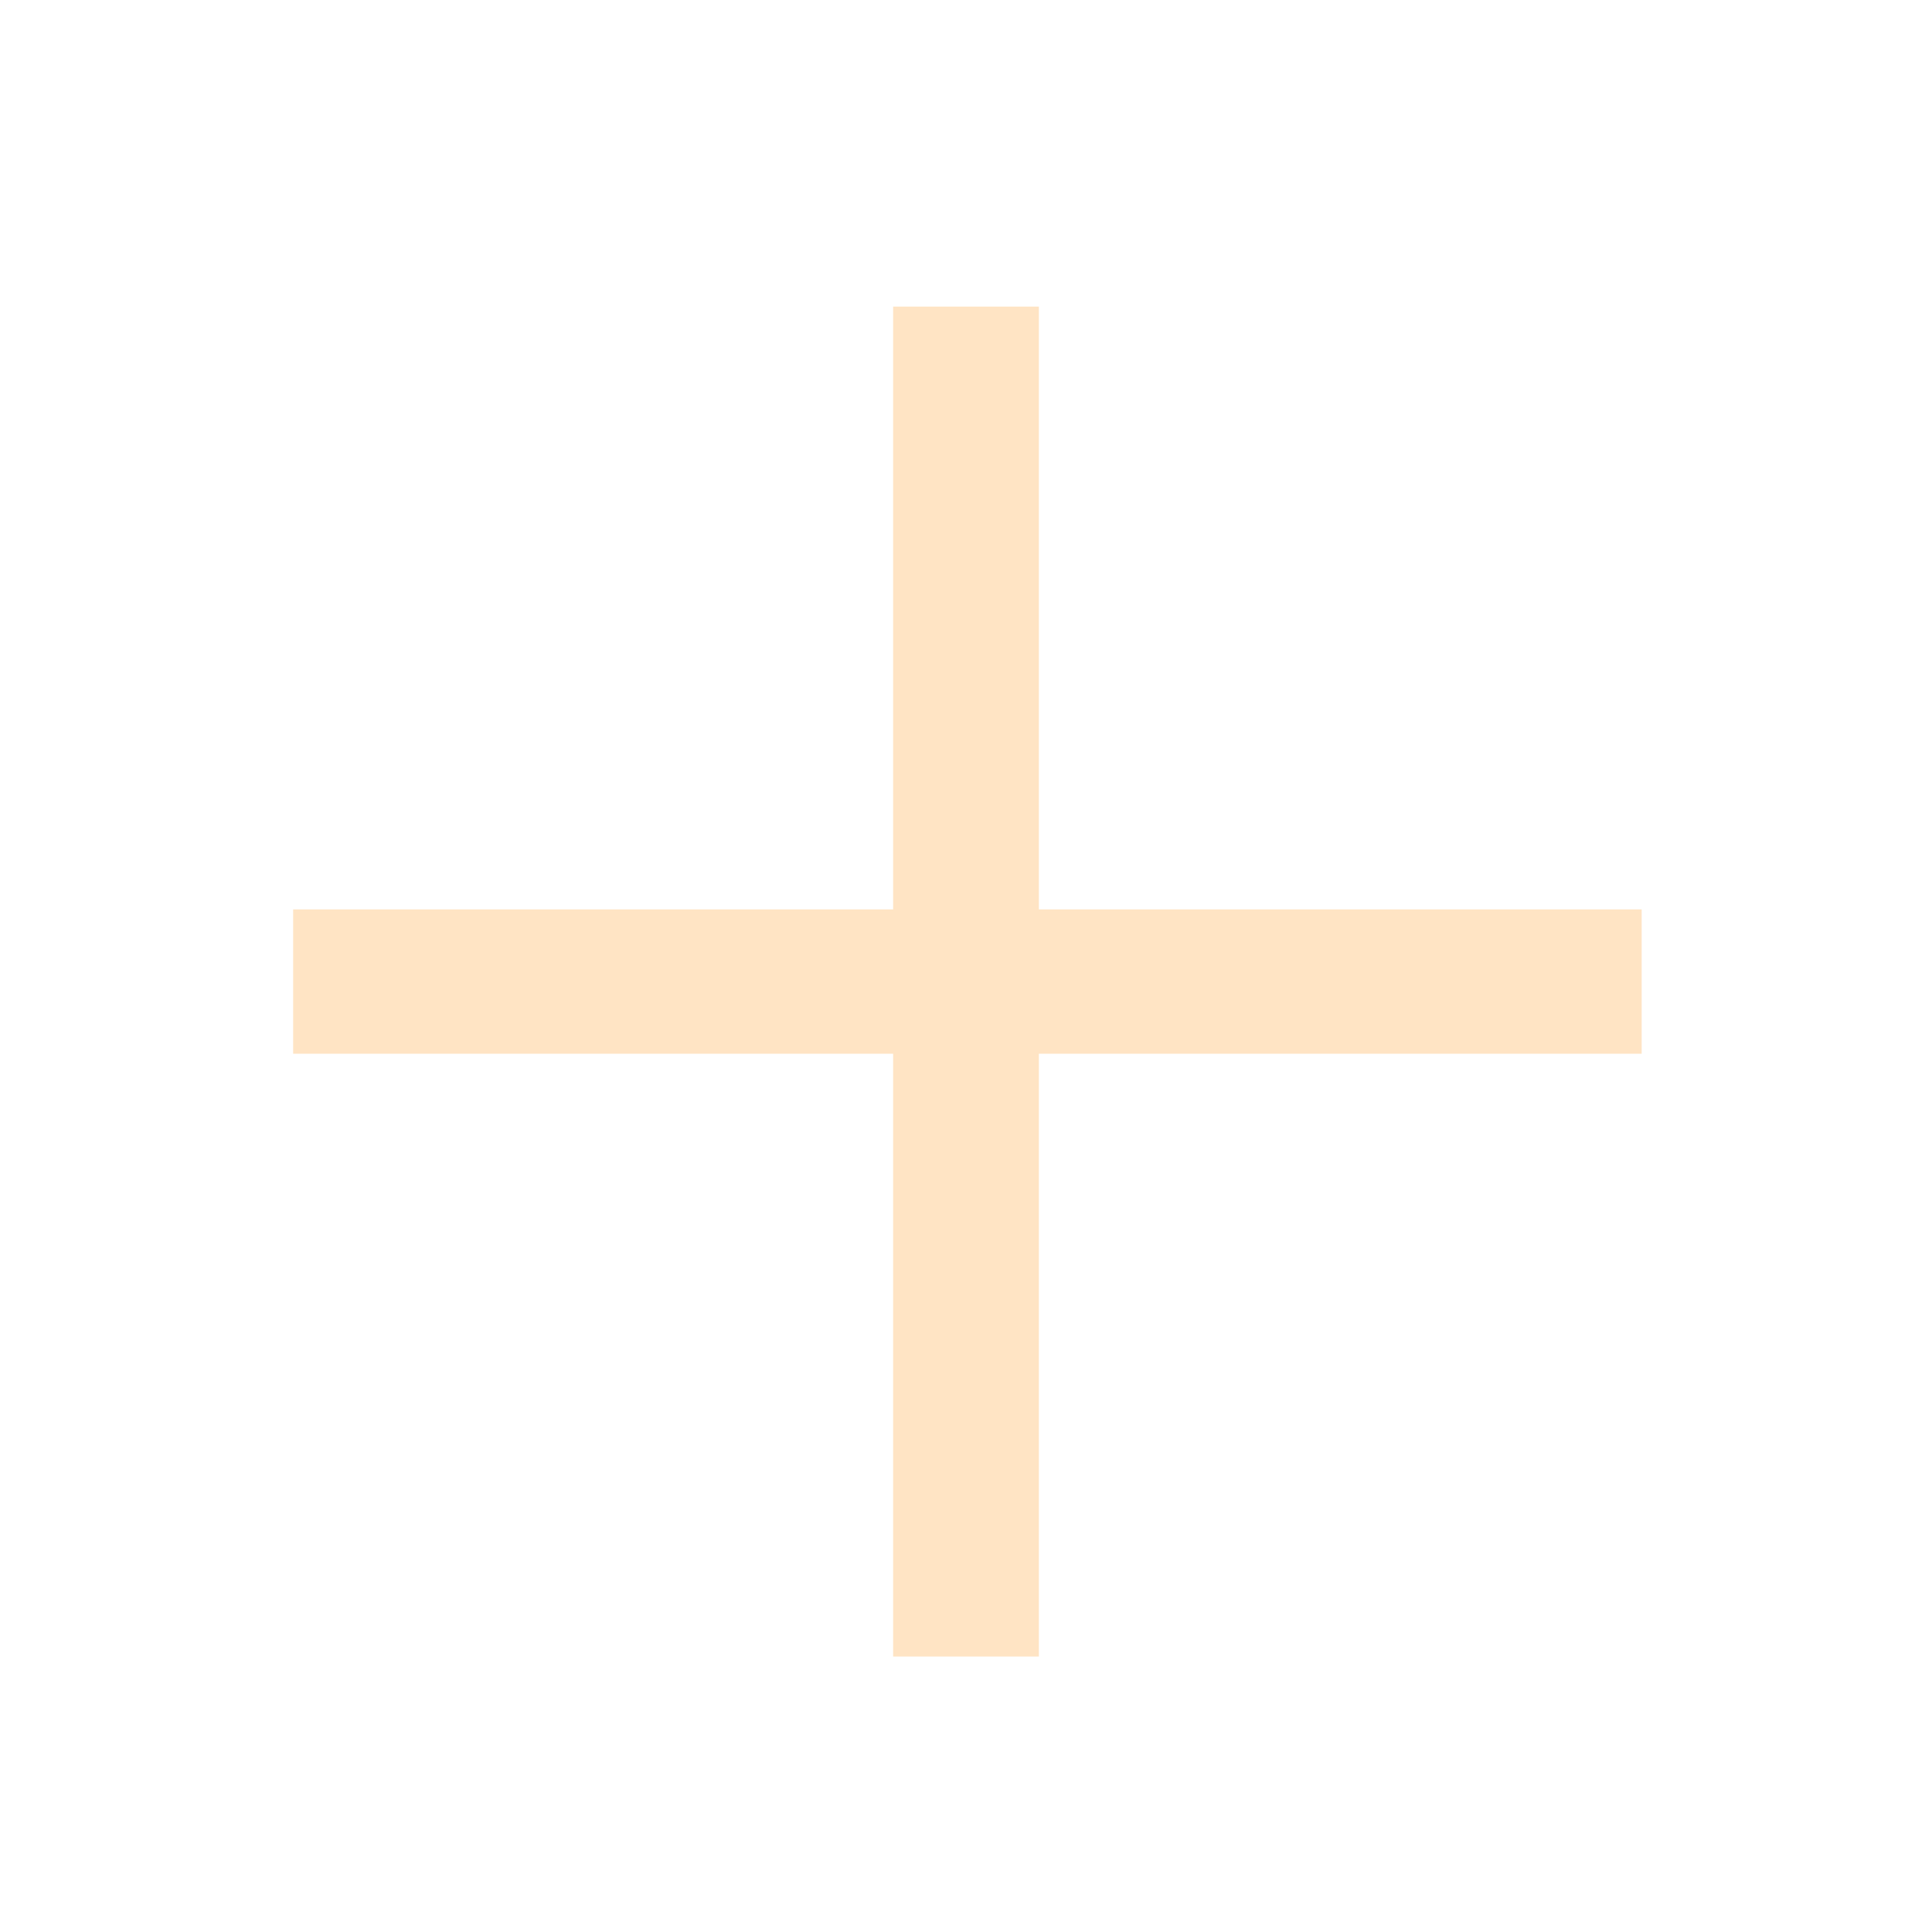
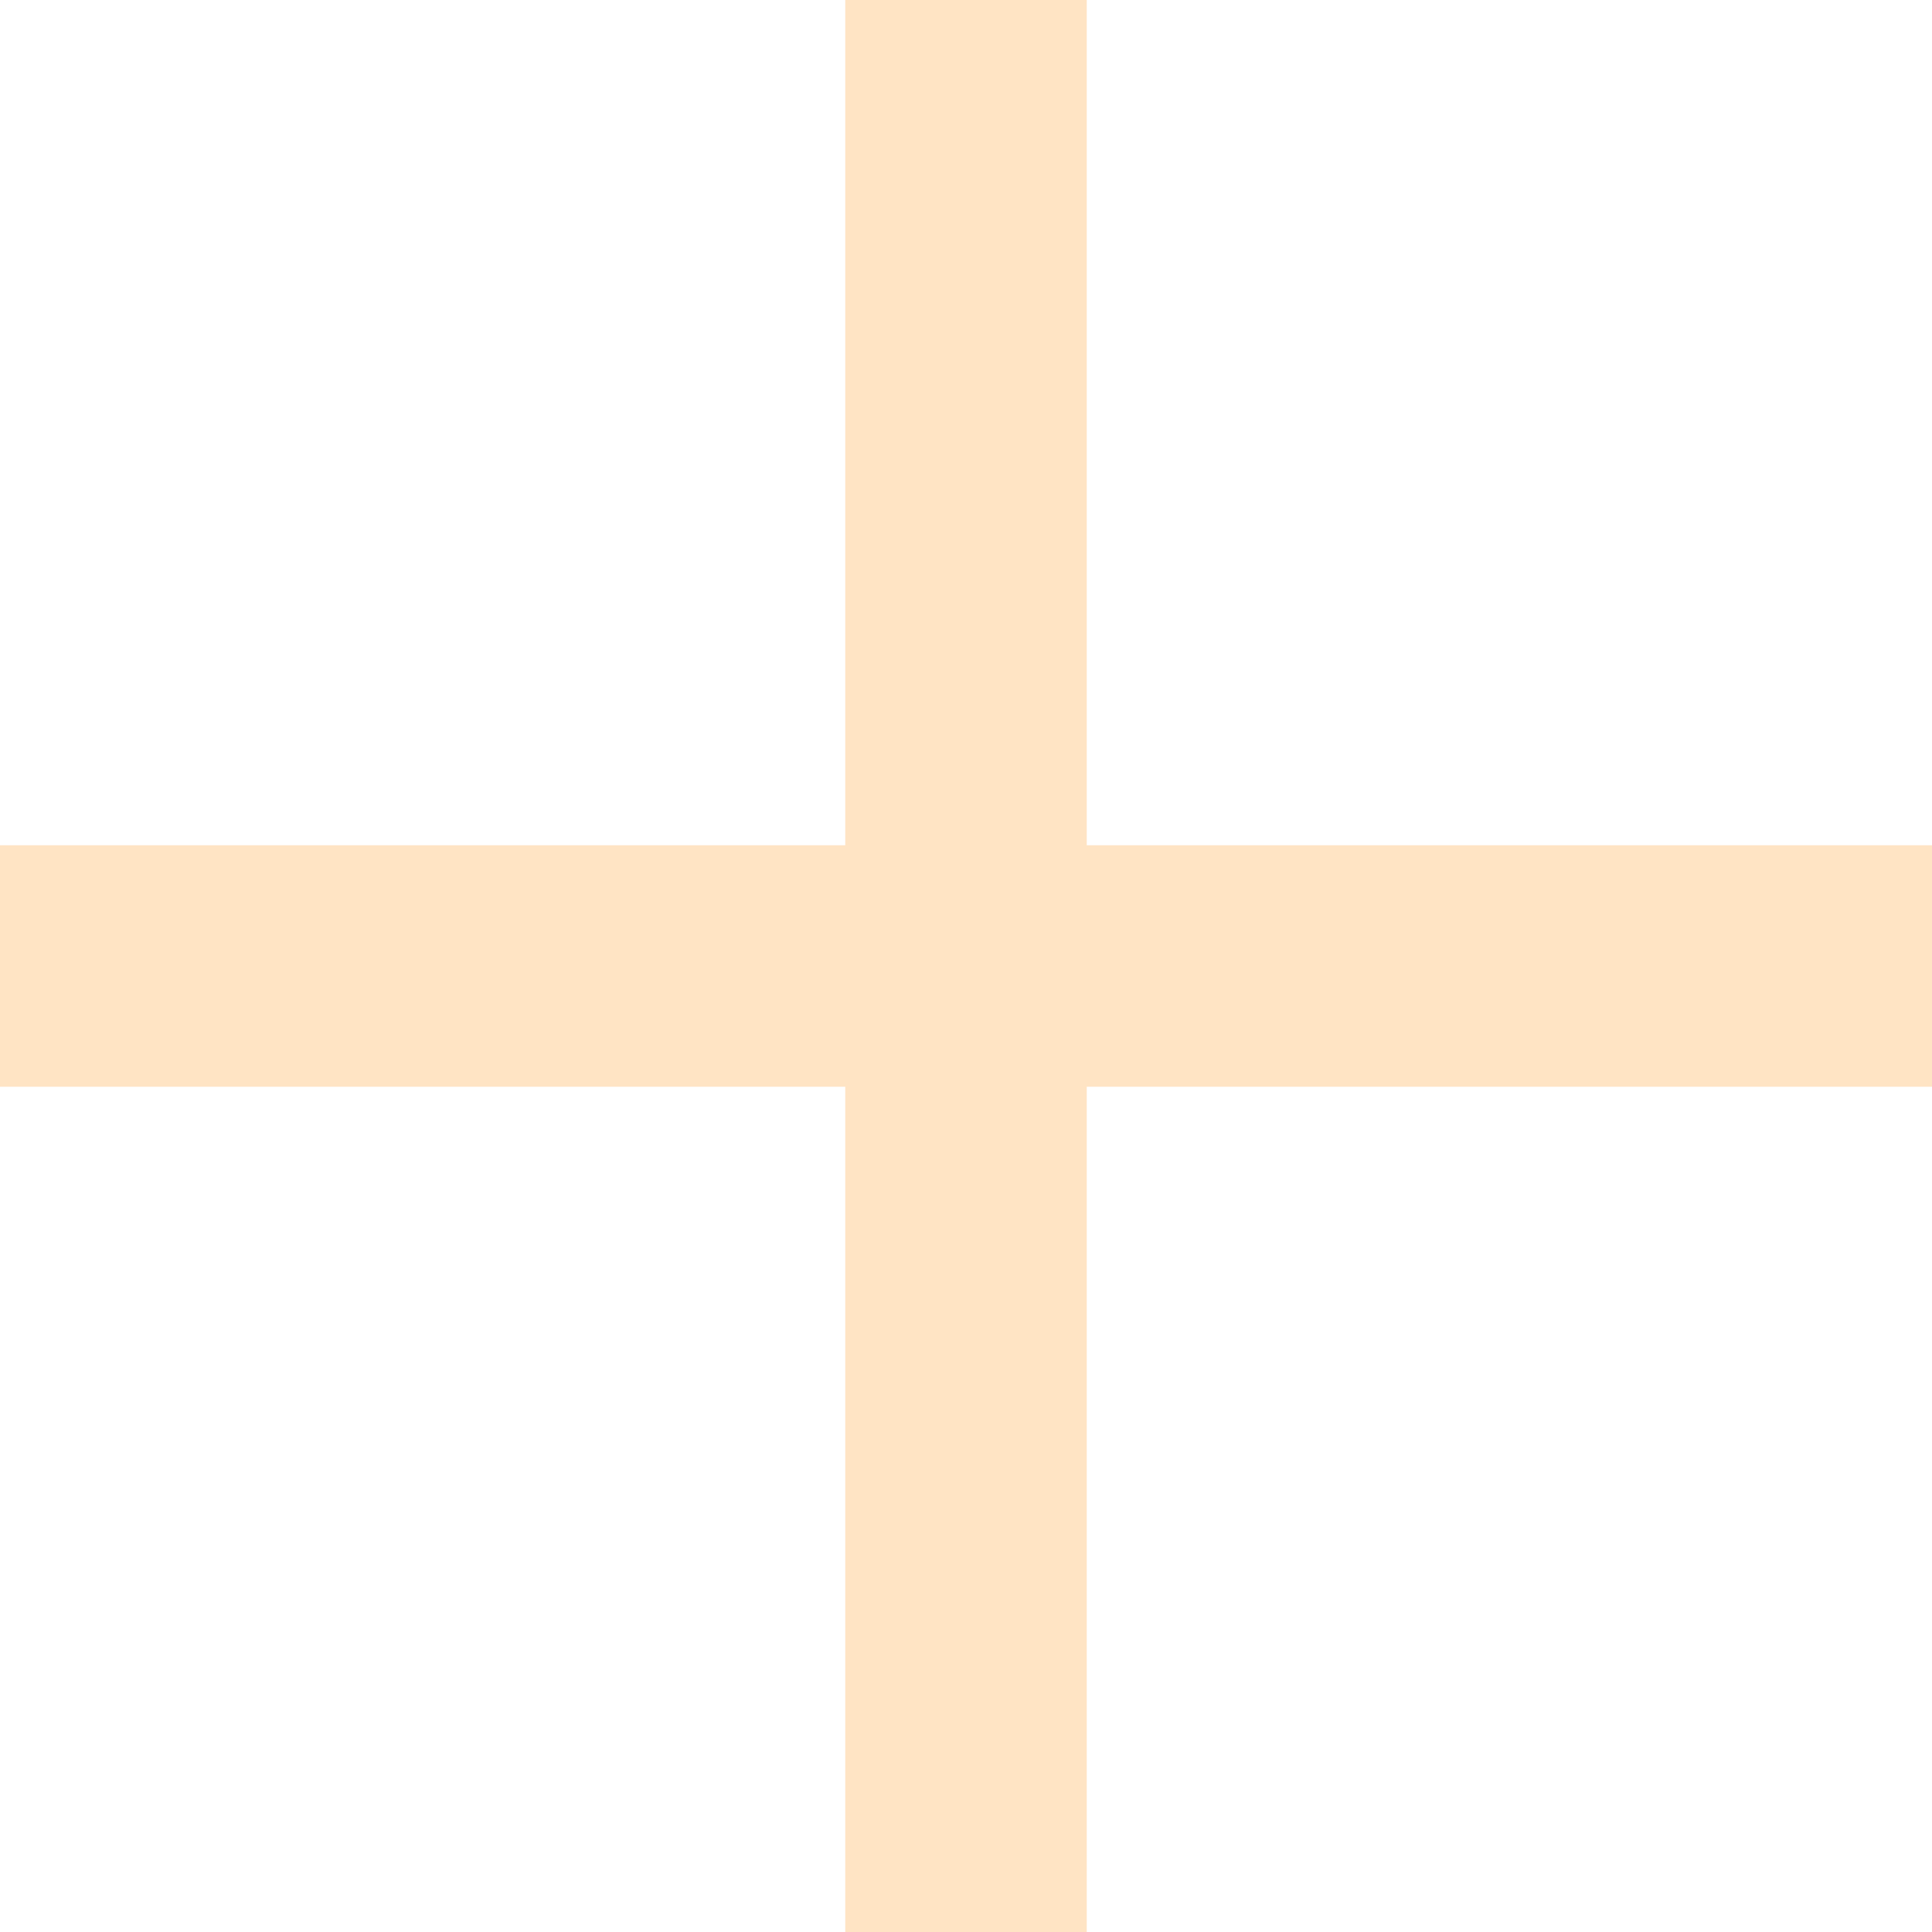
- <svg xmlns="http://www.w3.org/2000/svg" version="1.1" baseProfile="full" width="64" height="64">
-   <text x="50%" y="50%" font-size="96" text-anchor="middle" dominant-baseline="central" fill="#FFE4C4">+</text>
+ <svg xmlns="http://www.w3.org/2000/svg" id="navigation-icon" viewBox="0 0 64 64">
+   <g stroke="#FFE4C4" stroke-width="8">
+     <line x1="0" y1="32" x2="64" y2="32" />
+     <line x1="32" y1="0" x2="32" y2="64" />
+   </g>
</svg>
